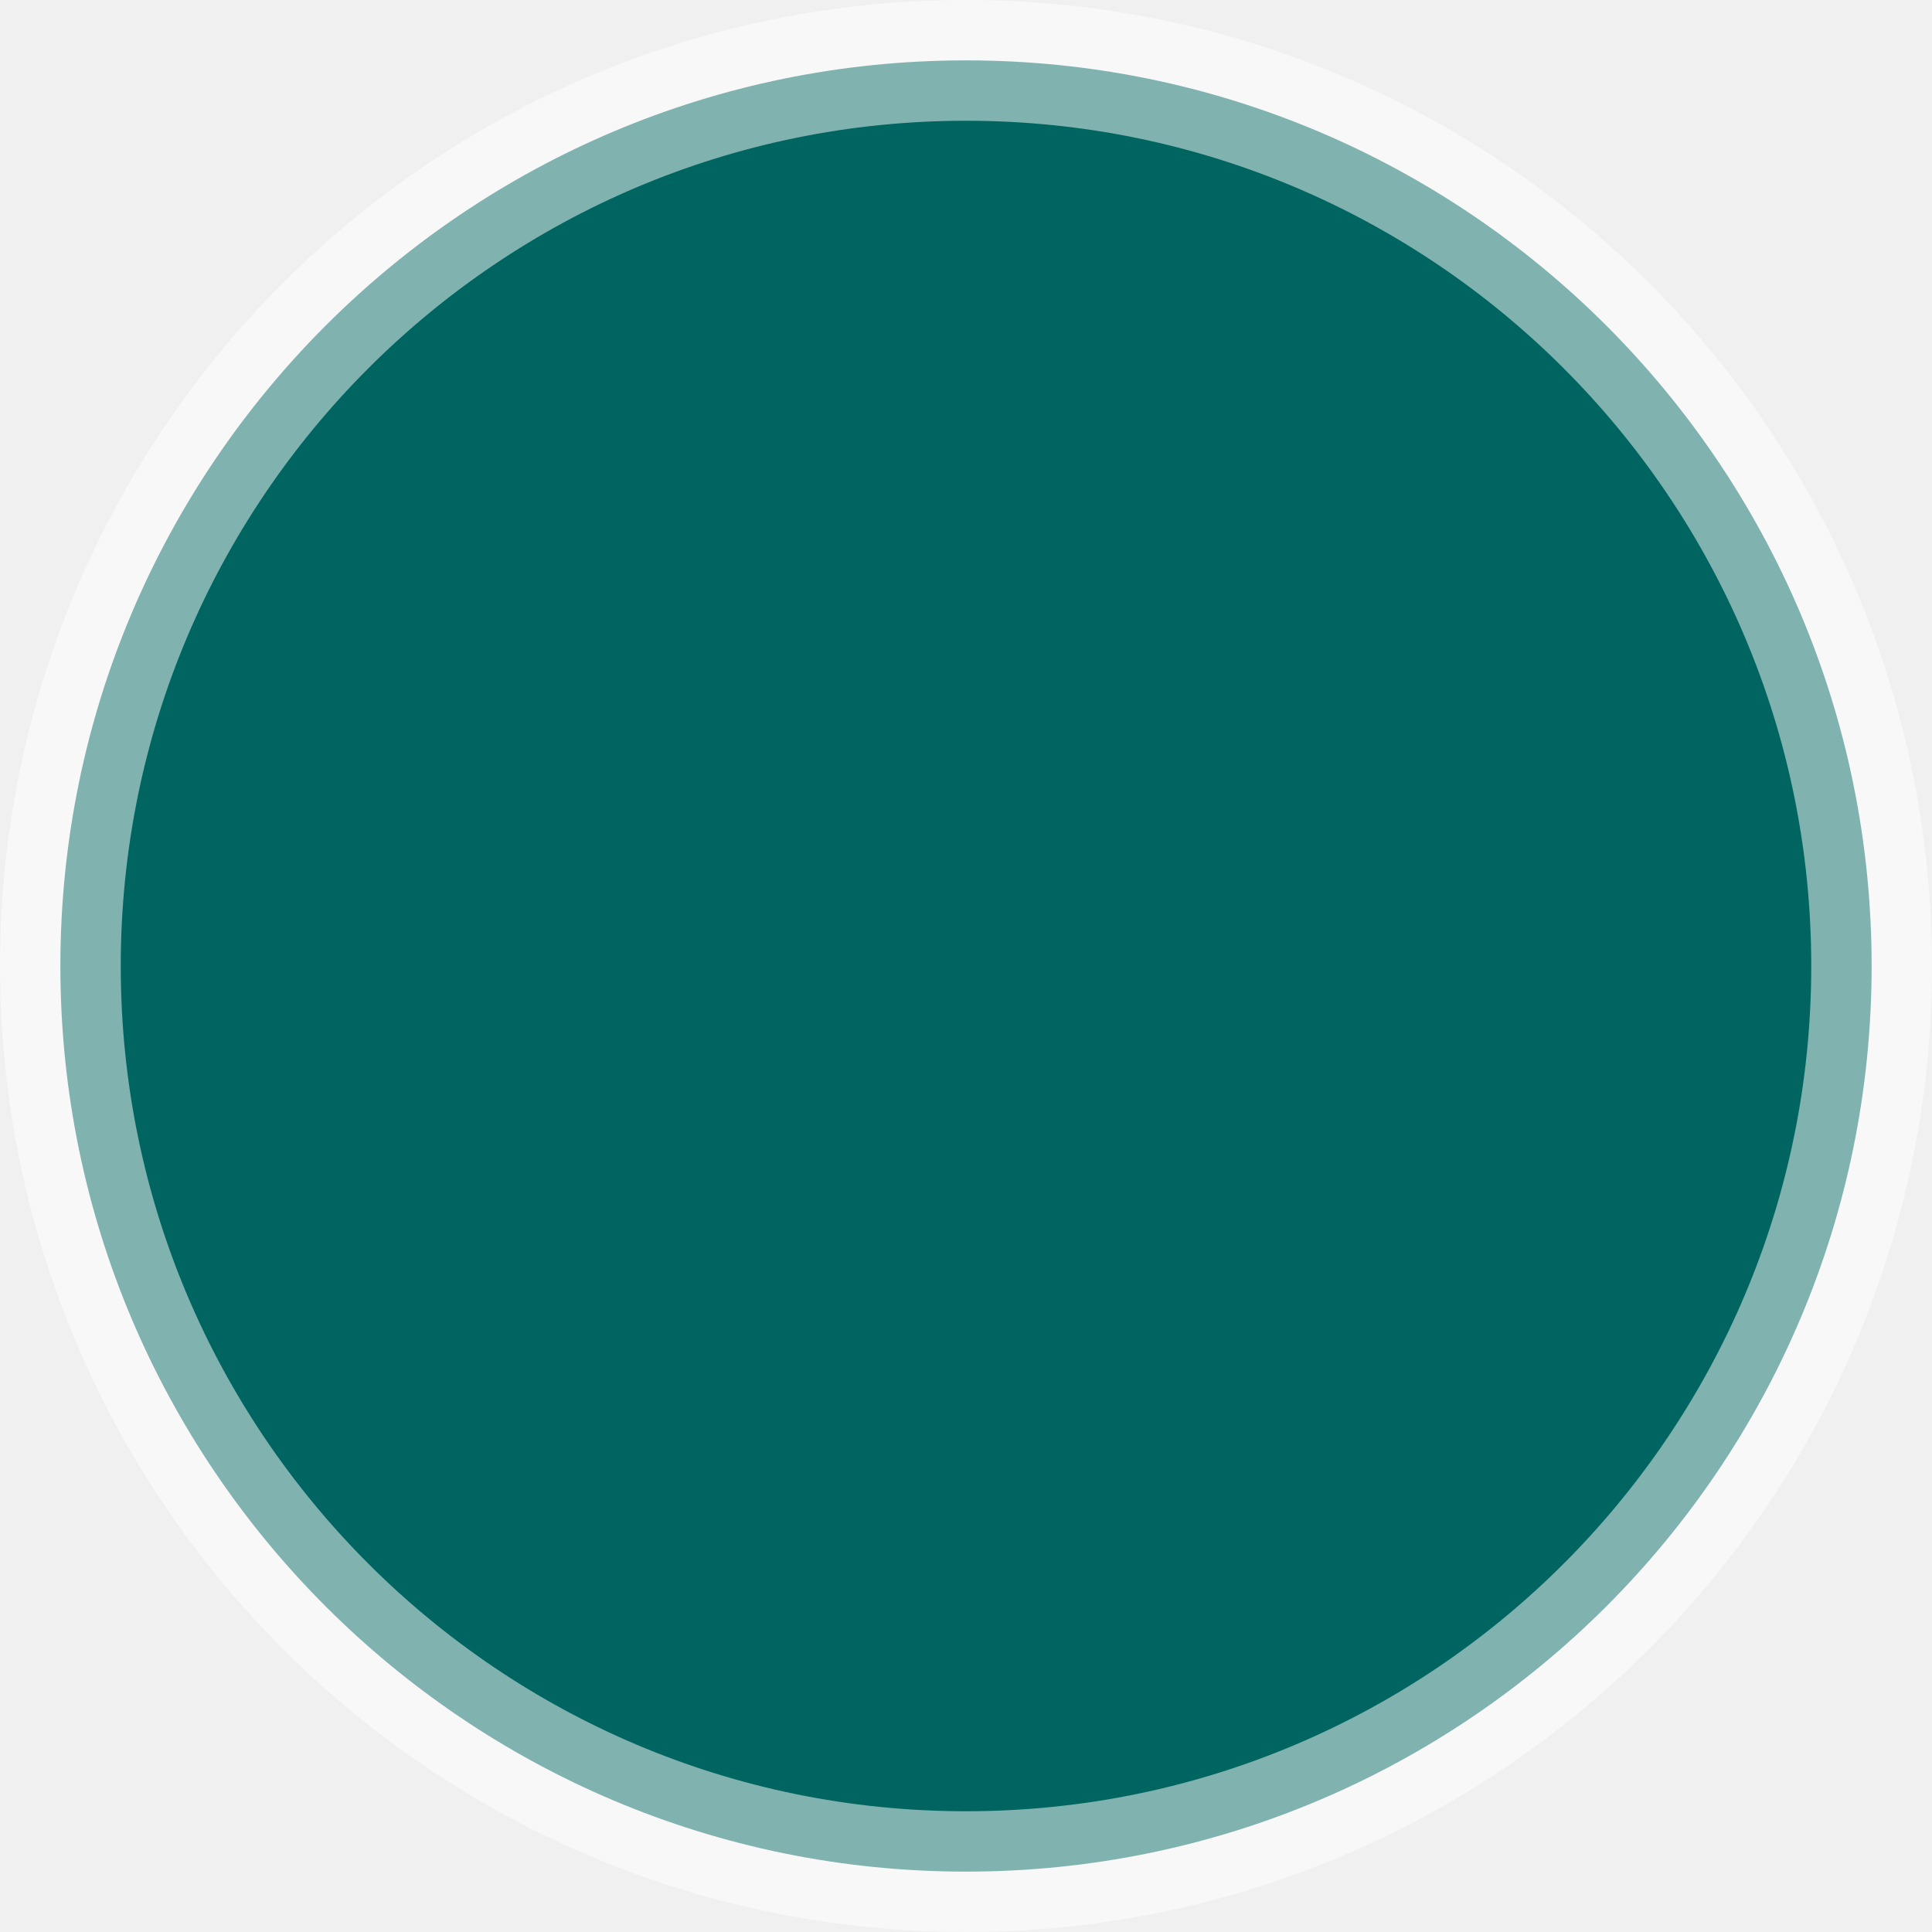
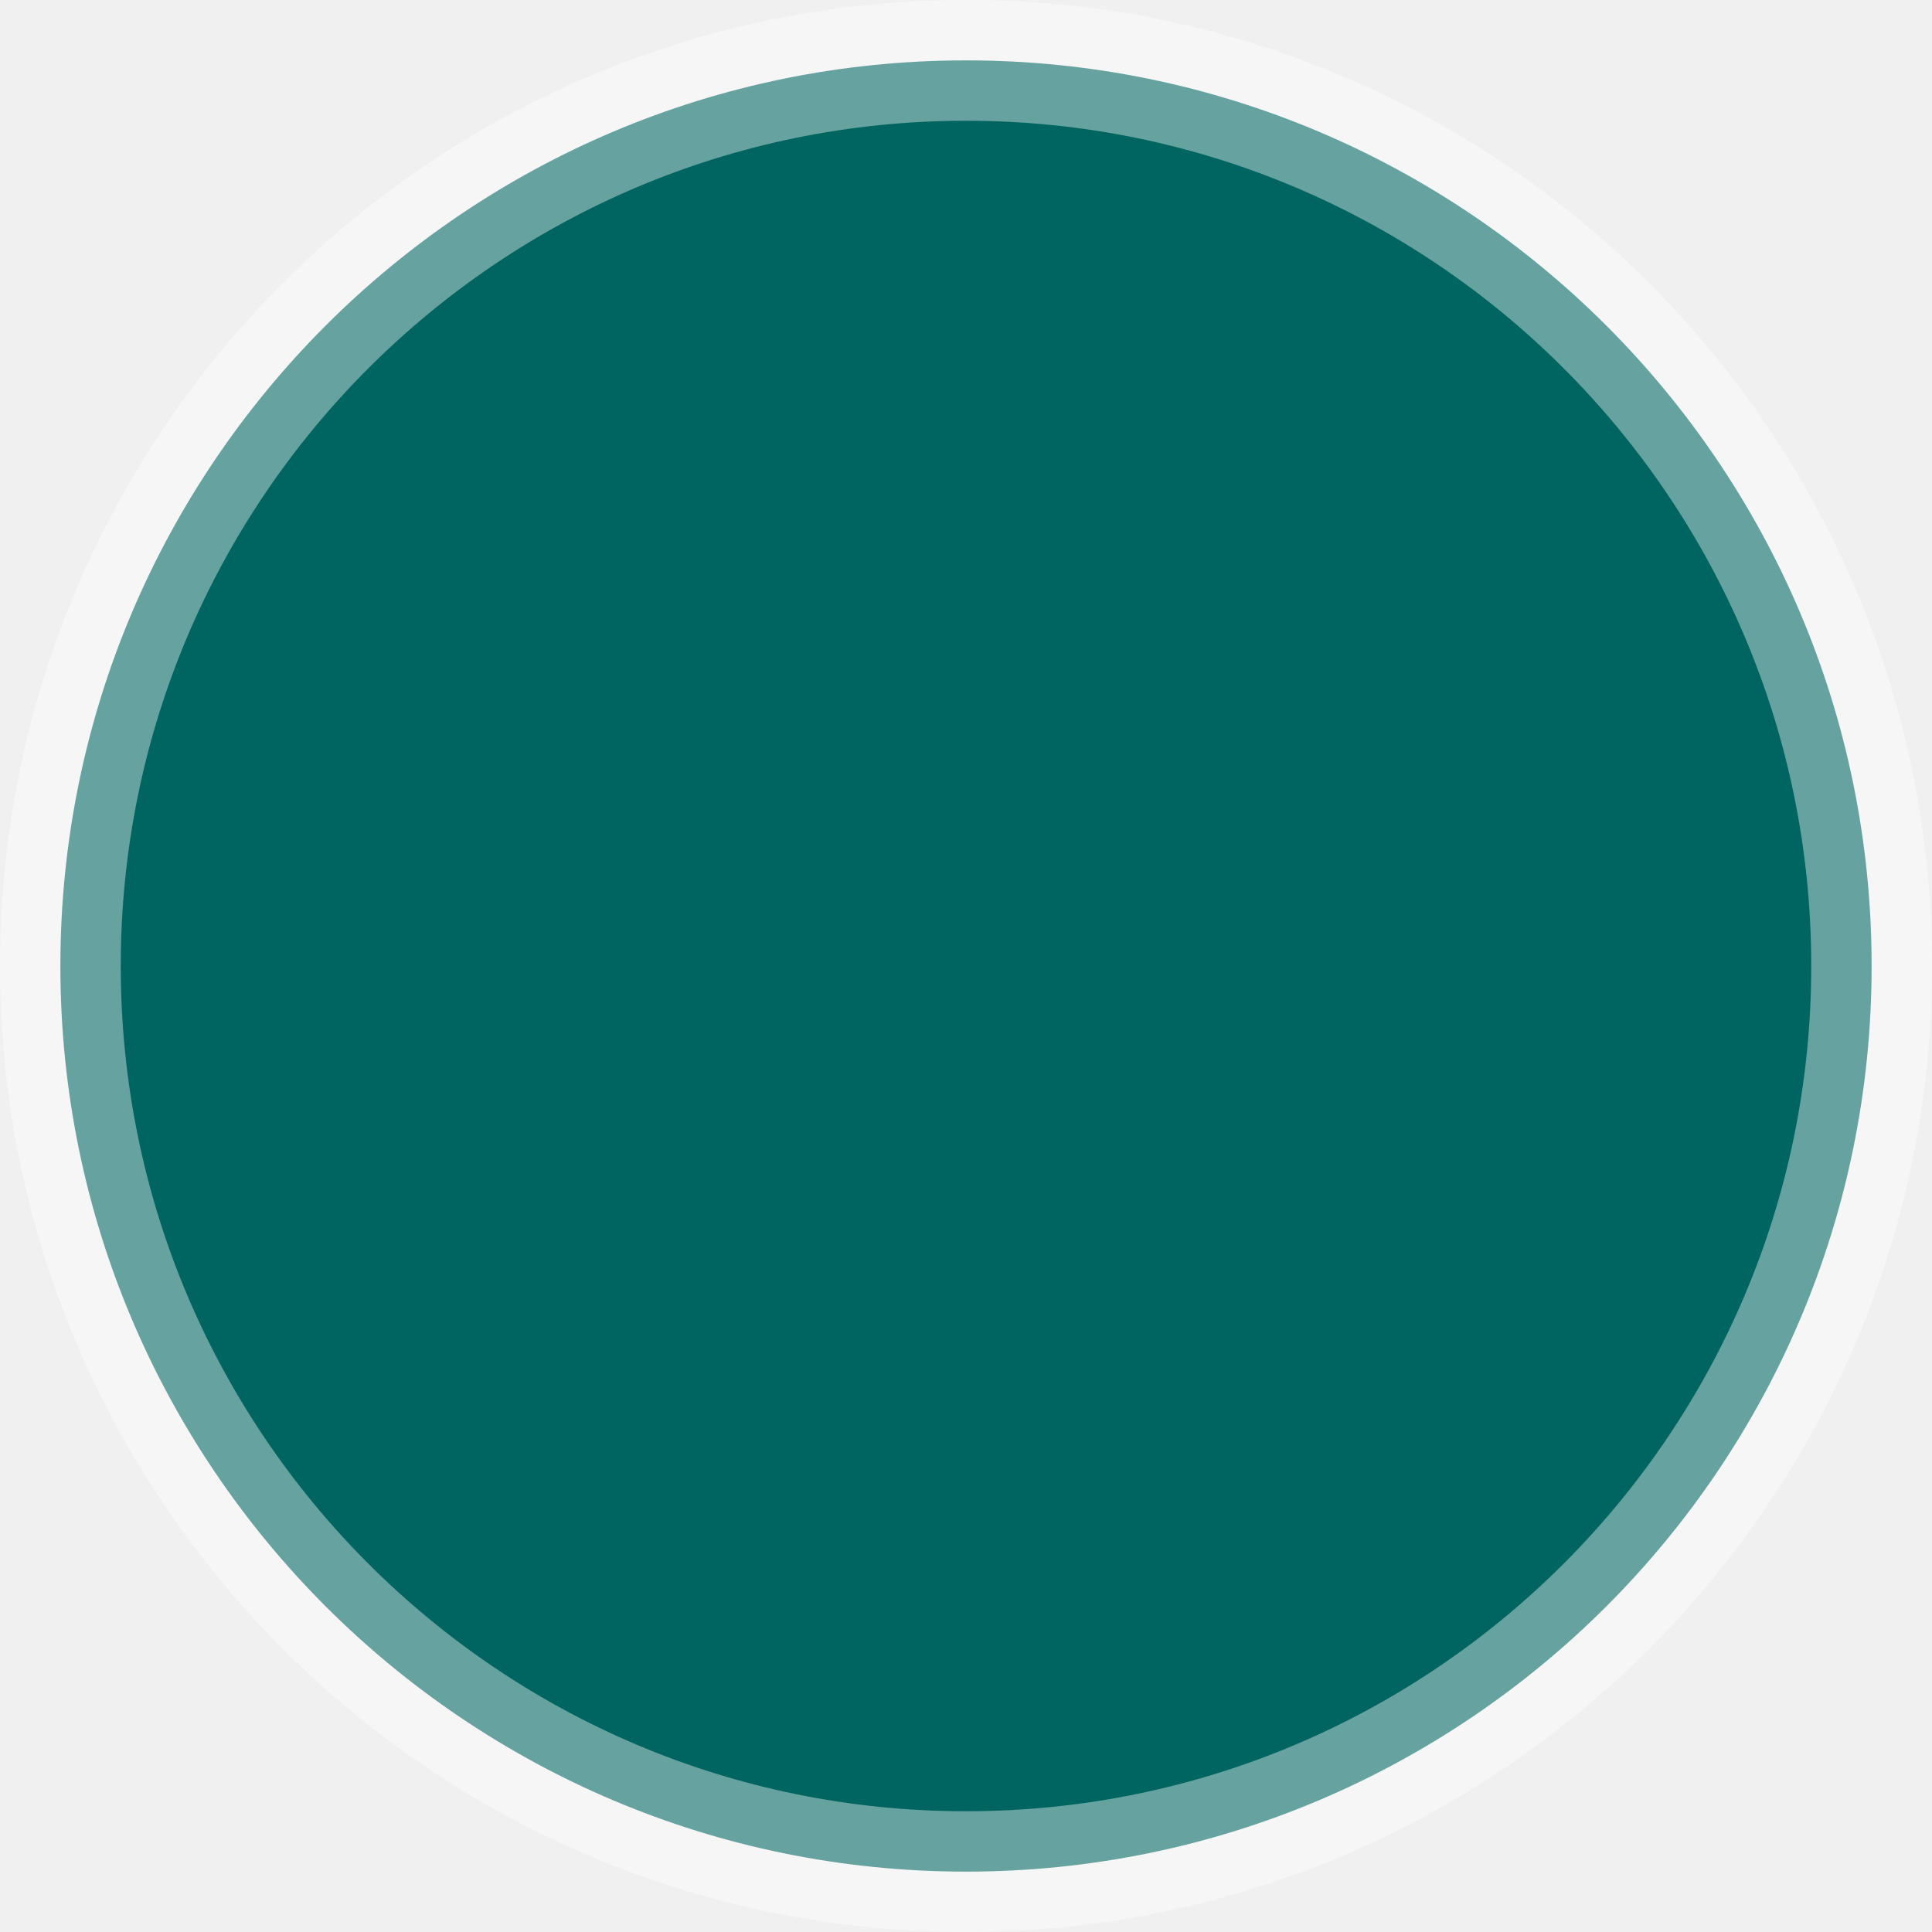
<svg xmlns="http://www.w3.org/2000/svg" width="48" height="48" viewBox="0 0 48 48" fill="none">
  <g clip-path="url(#clip0_6_2)">
-     <path d="M46.5 24C46.5 36.426 36.426 46.5 24 46.5C11.574 46.5 1.5 36.426 1.5 24C1.5 11.574 11.574 1.5 24 1.5C36.426 1.5 46.5 11.574 46.5 24Z" fill="#006560" stroke="white" stroke-width="3" stroke-opacity="0.5" />
+     <path d="M46.5 24C46.5 36.426 36.426 46.5 24 46.5C11.574 46.5 1.5 36.426 1.5 24C1.5 11.574 11.574 1.5 24 1.5C36.426 1.5 46.5 11.574 46.5 24Z" fill="#006560" stroke="white" stroke-width="3" stroke-opacity="0.4" />
  </g>
  <defs>
    <clipPath id="clip0_6_2">
      <rect width="48" height="48" fill="white" />
    </clipPath>
  </defs>
</svg>
